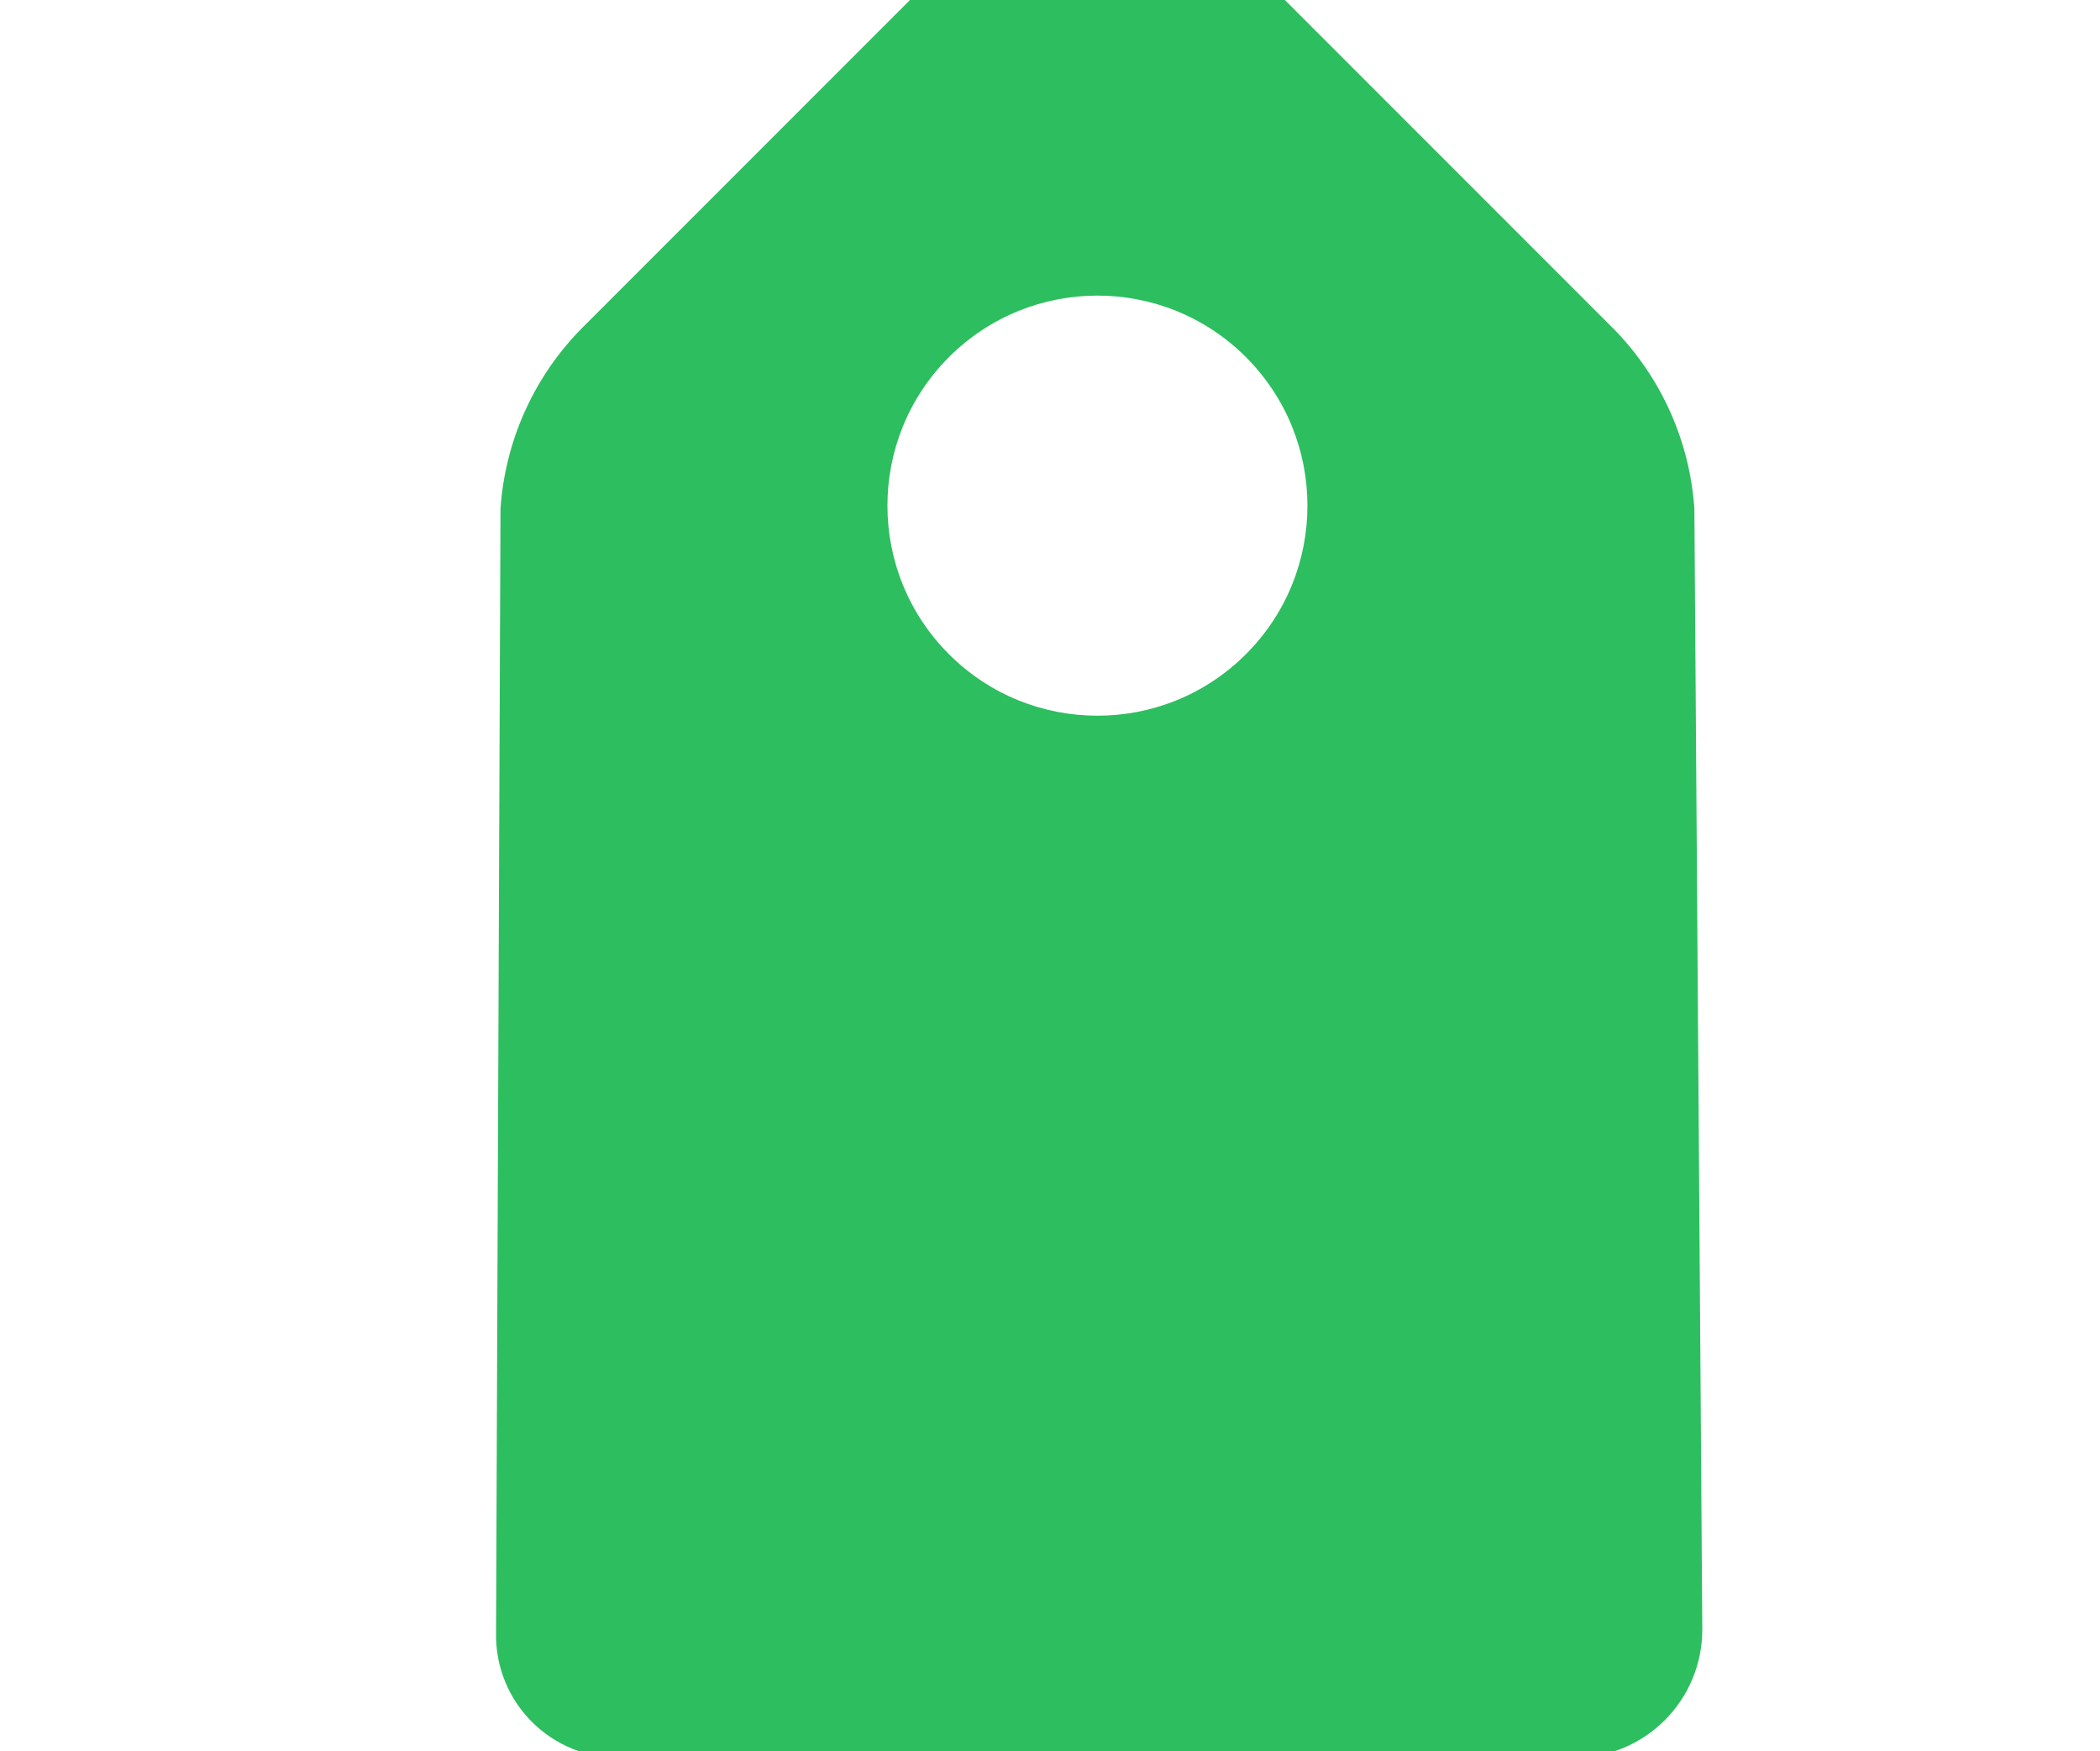
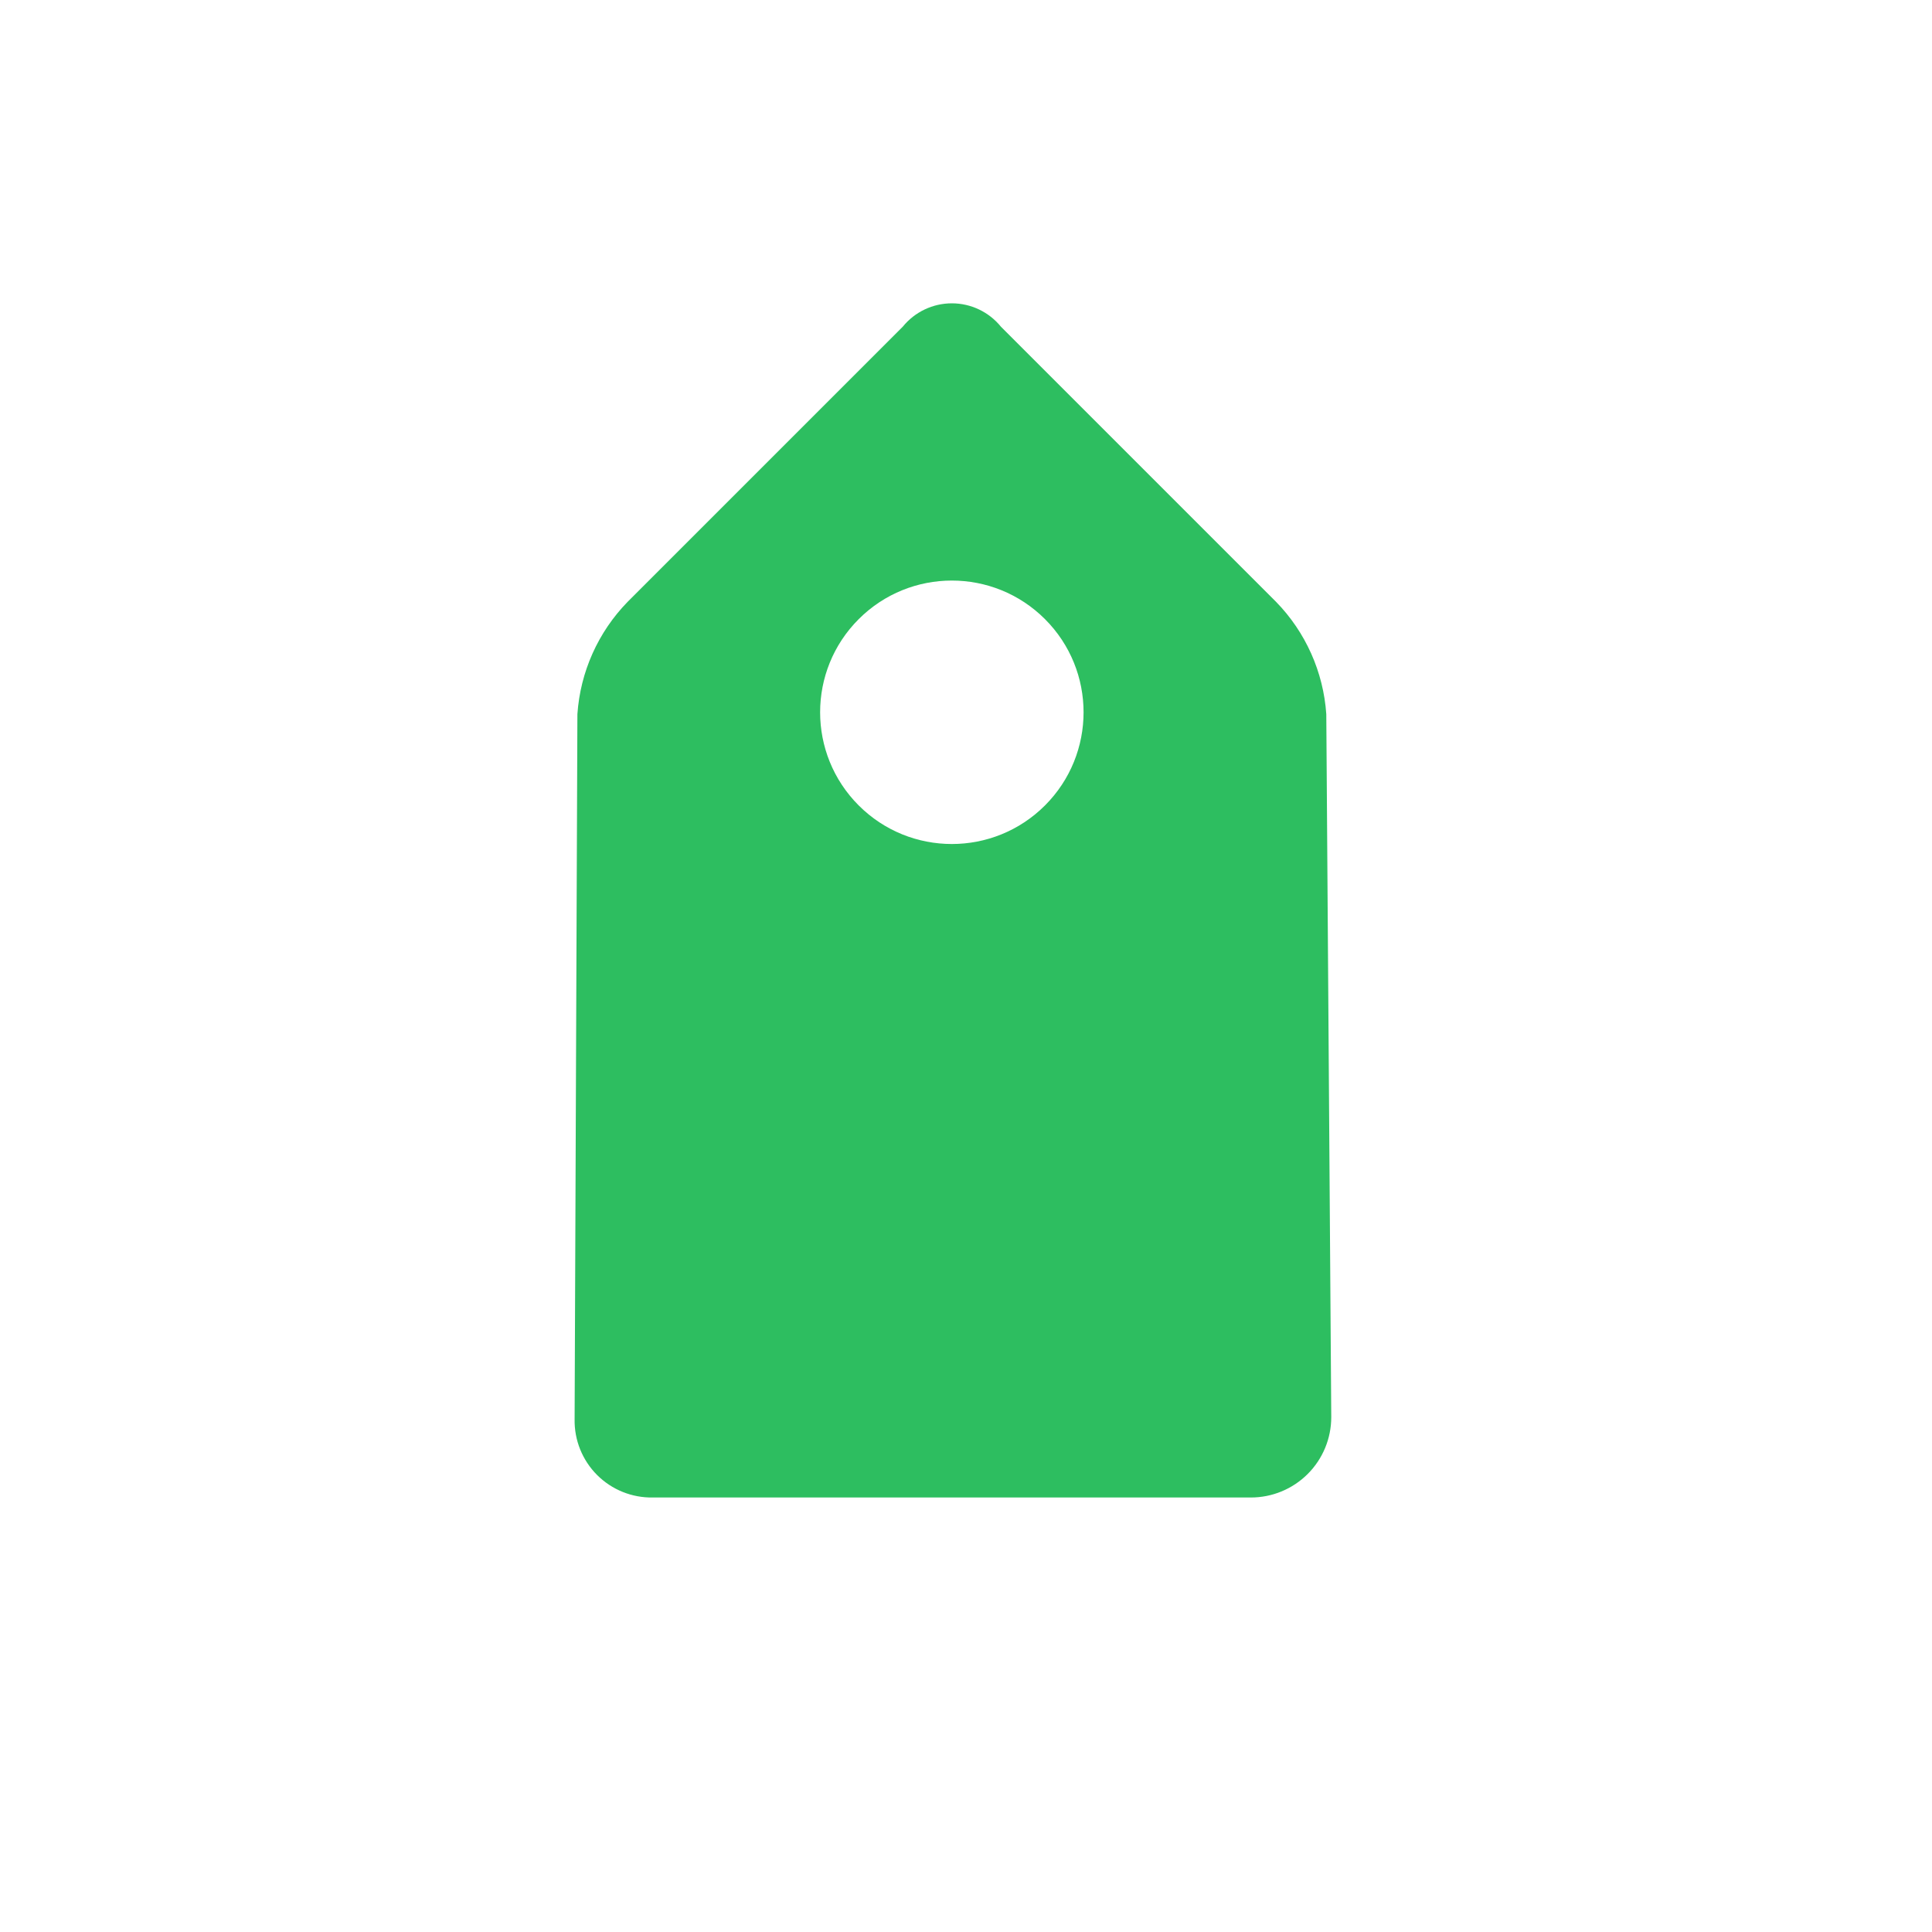
- <svg xmlns="http://www.w3.org/2000/svg" id="Layer_1" data-name="Layer 1" viewBox="2 -15 30 25">
+ <svg xmlns="http://www.w3.org/2000/svg" id="Layer_1" data-name="Layer 1" viewBox="-4 -24 44 44">
  <path class="tags_icon" fill="#2DBE60" transform="rotate(-45)" d="M23.42,0H14.56a4.06,4.06,0,0,0-2.62,1L.54,12.31h0a1.75,1.75,0,0,0,0,2.52l9.63,9.63a1.83,1.83,0,0,0,2.59,0L24,13.06a4.06,4.06,0,0,0,1-2.62V1.58A1.44,1.44,0,0,0,23.42,0ZM18,10a3,3,0,1,1,3-3A3,3,0,0,1,18,10Z" />
</svg>
